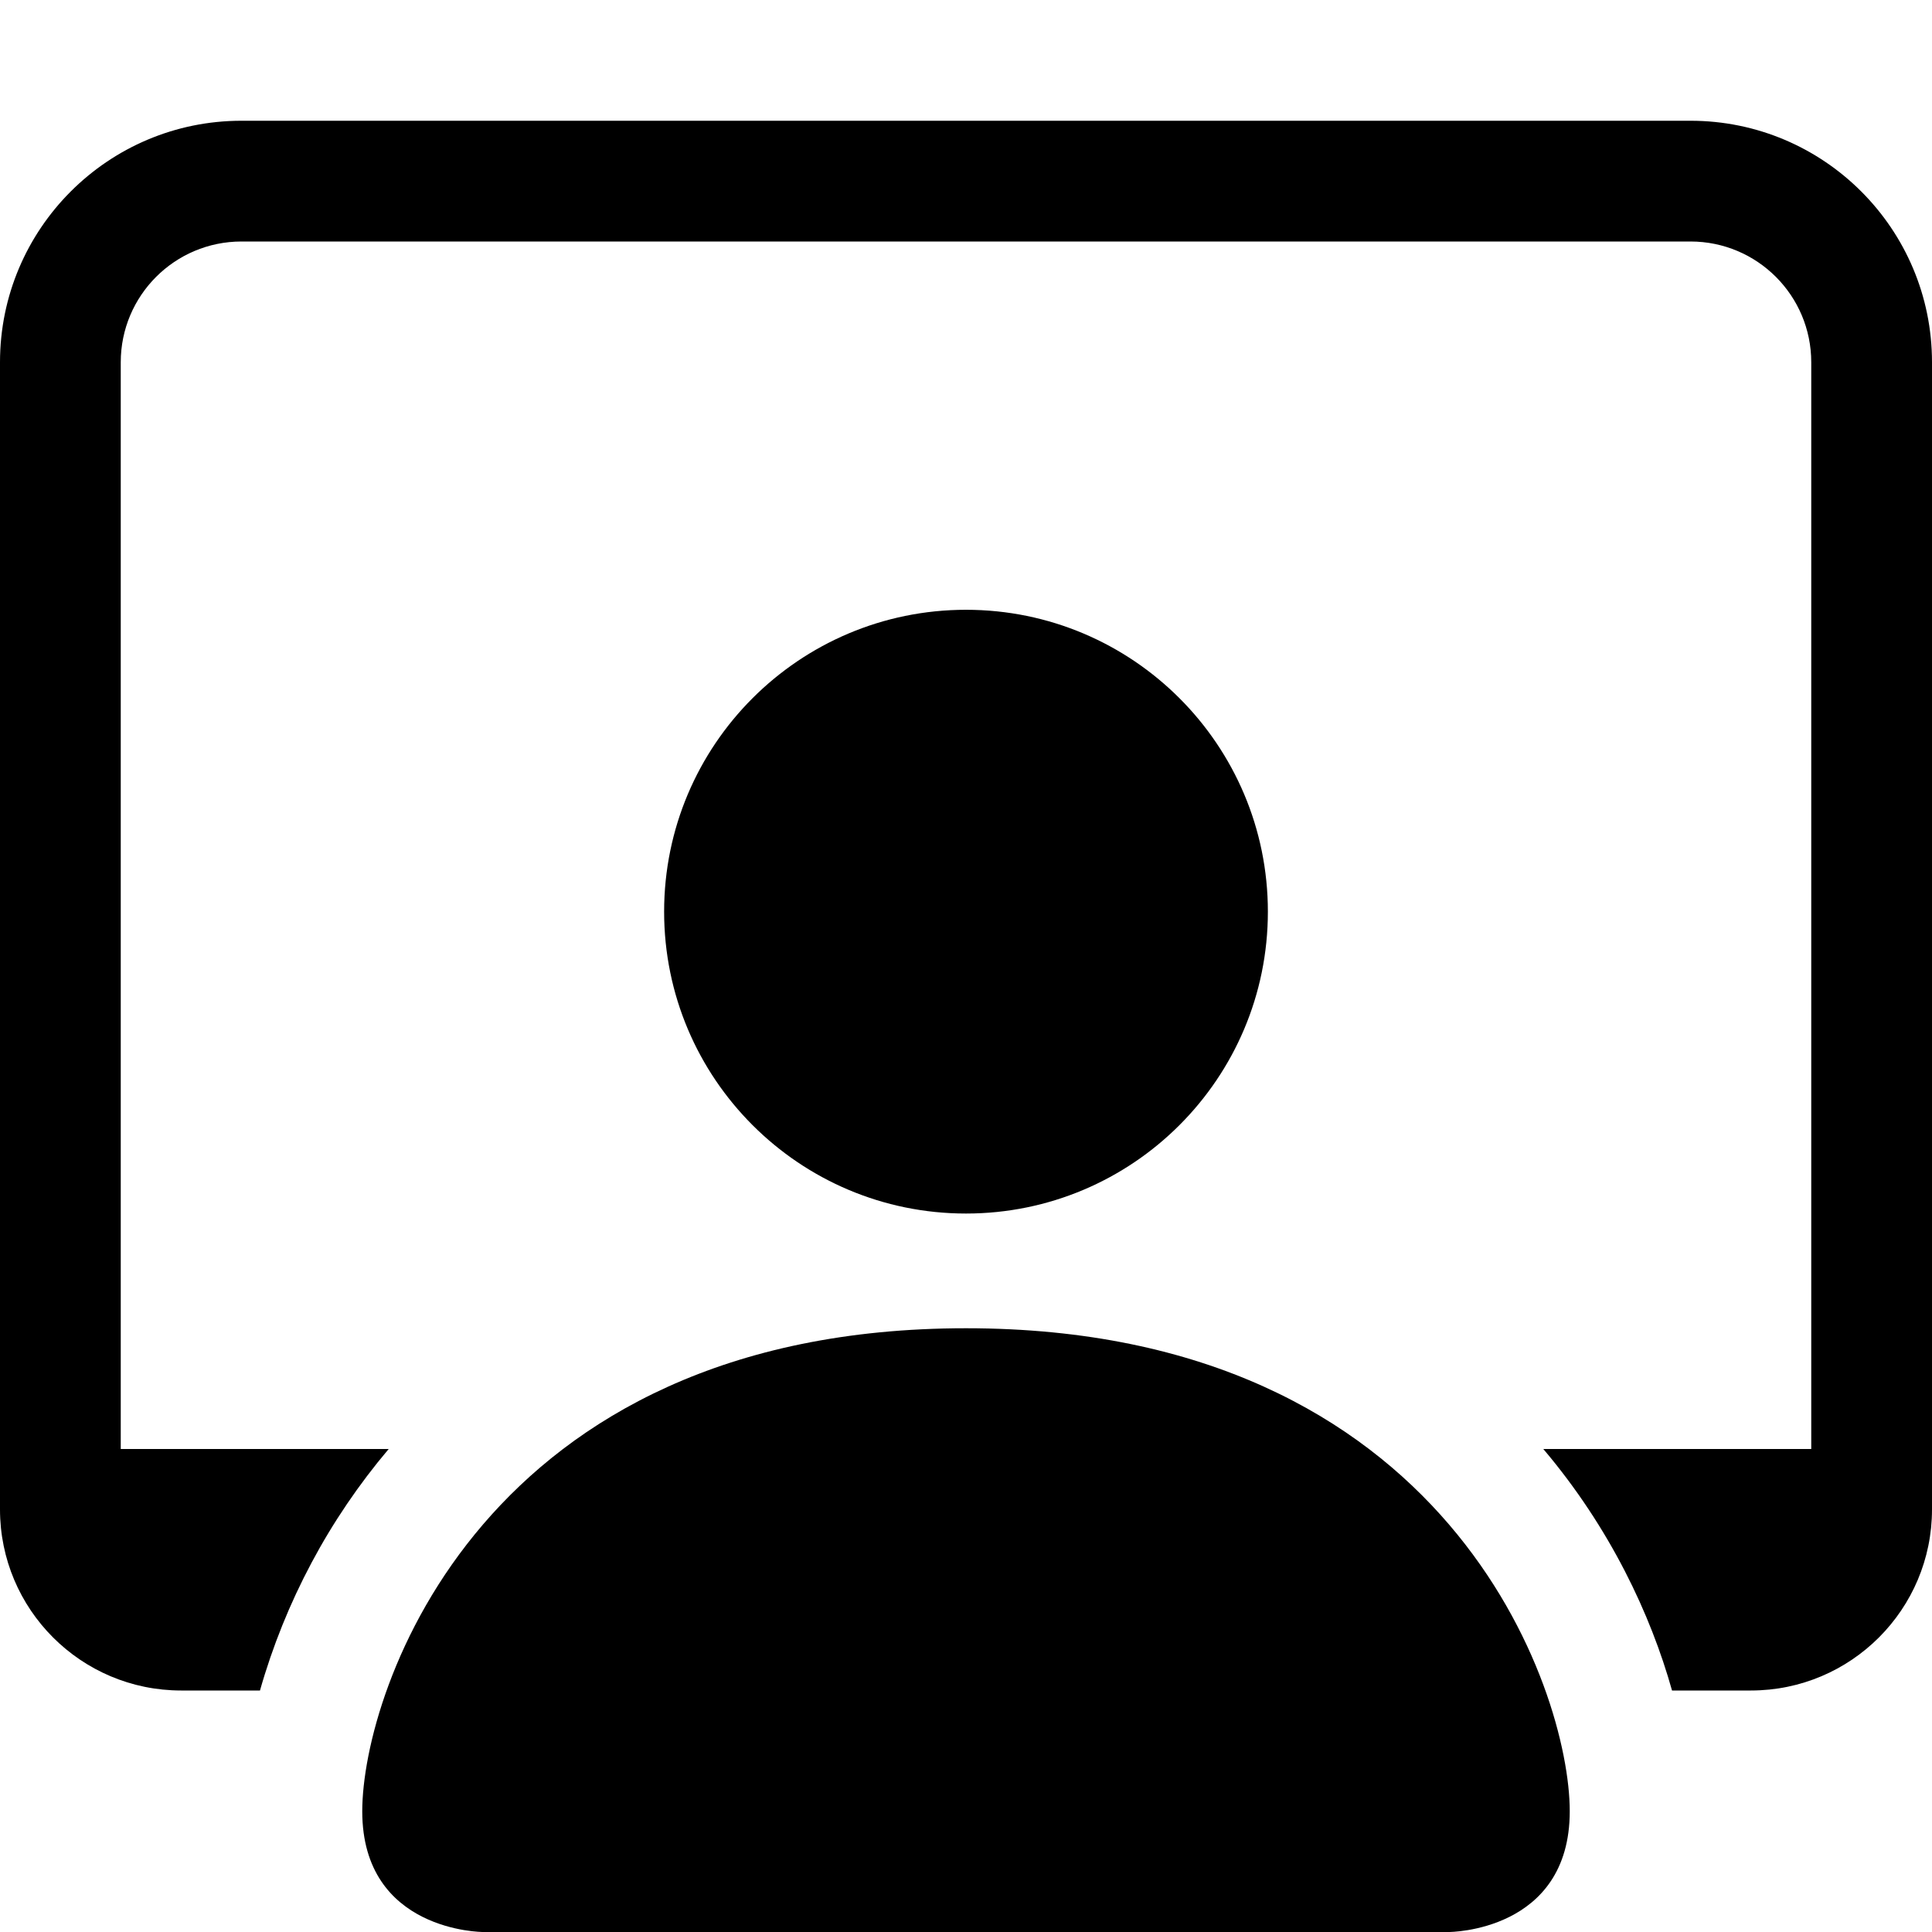
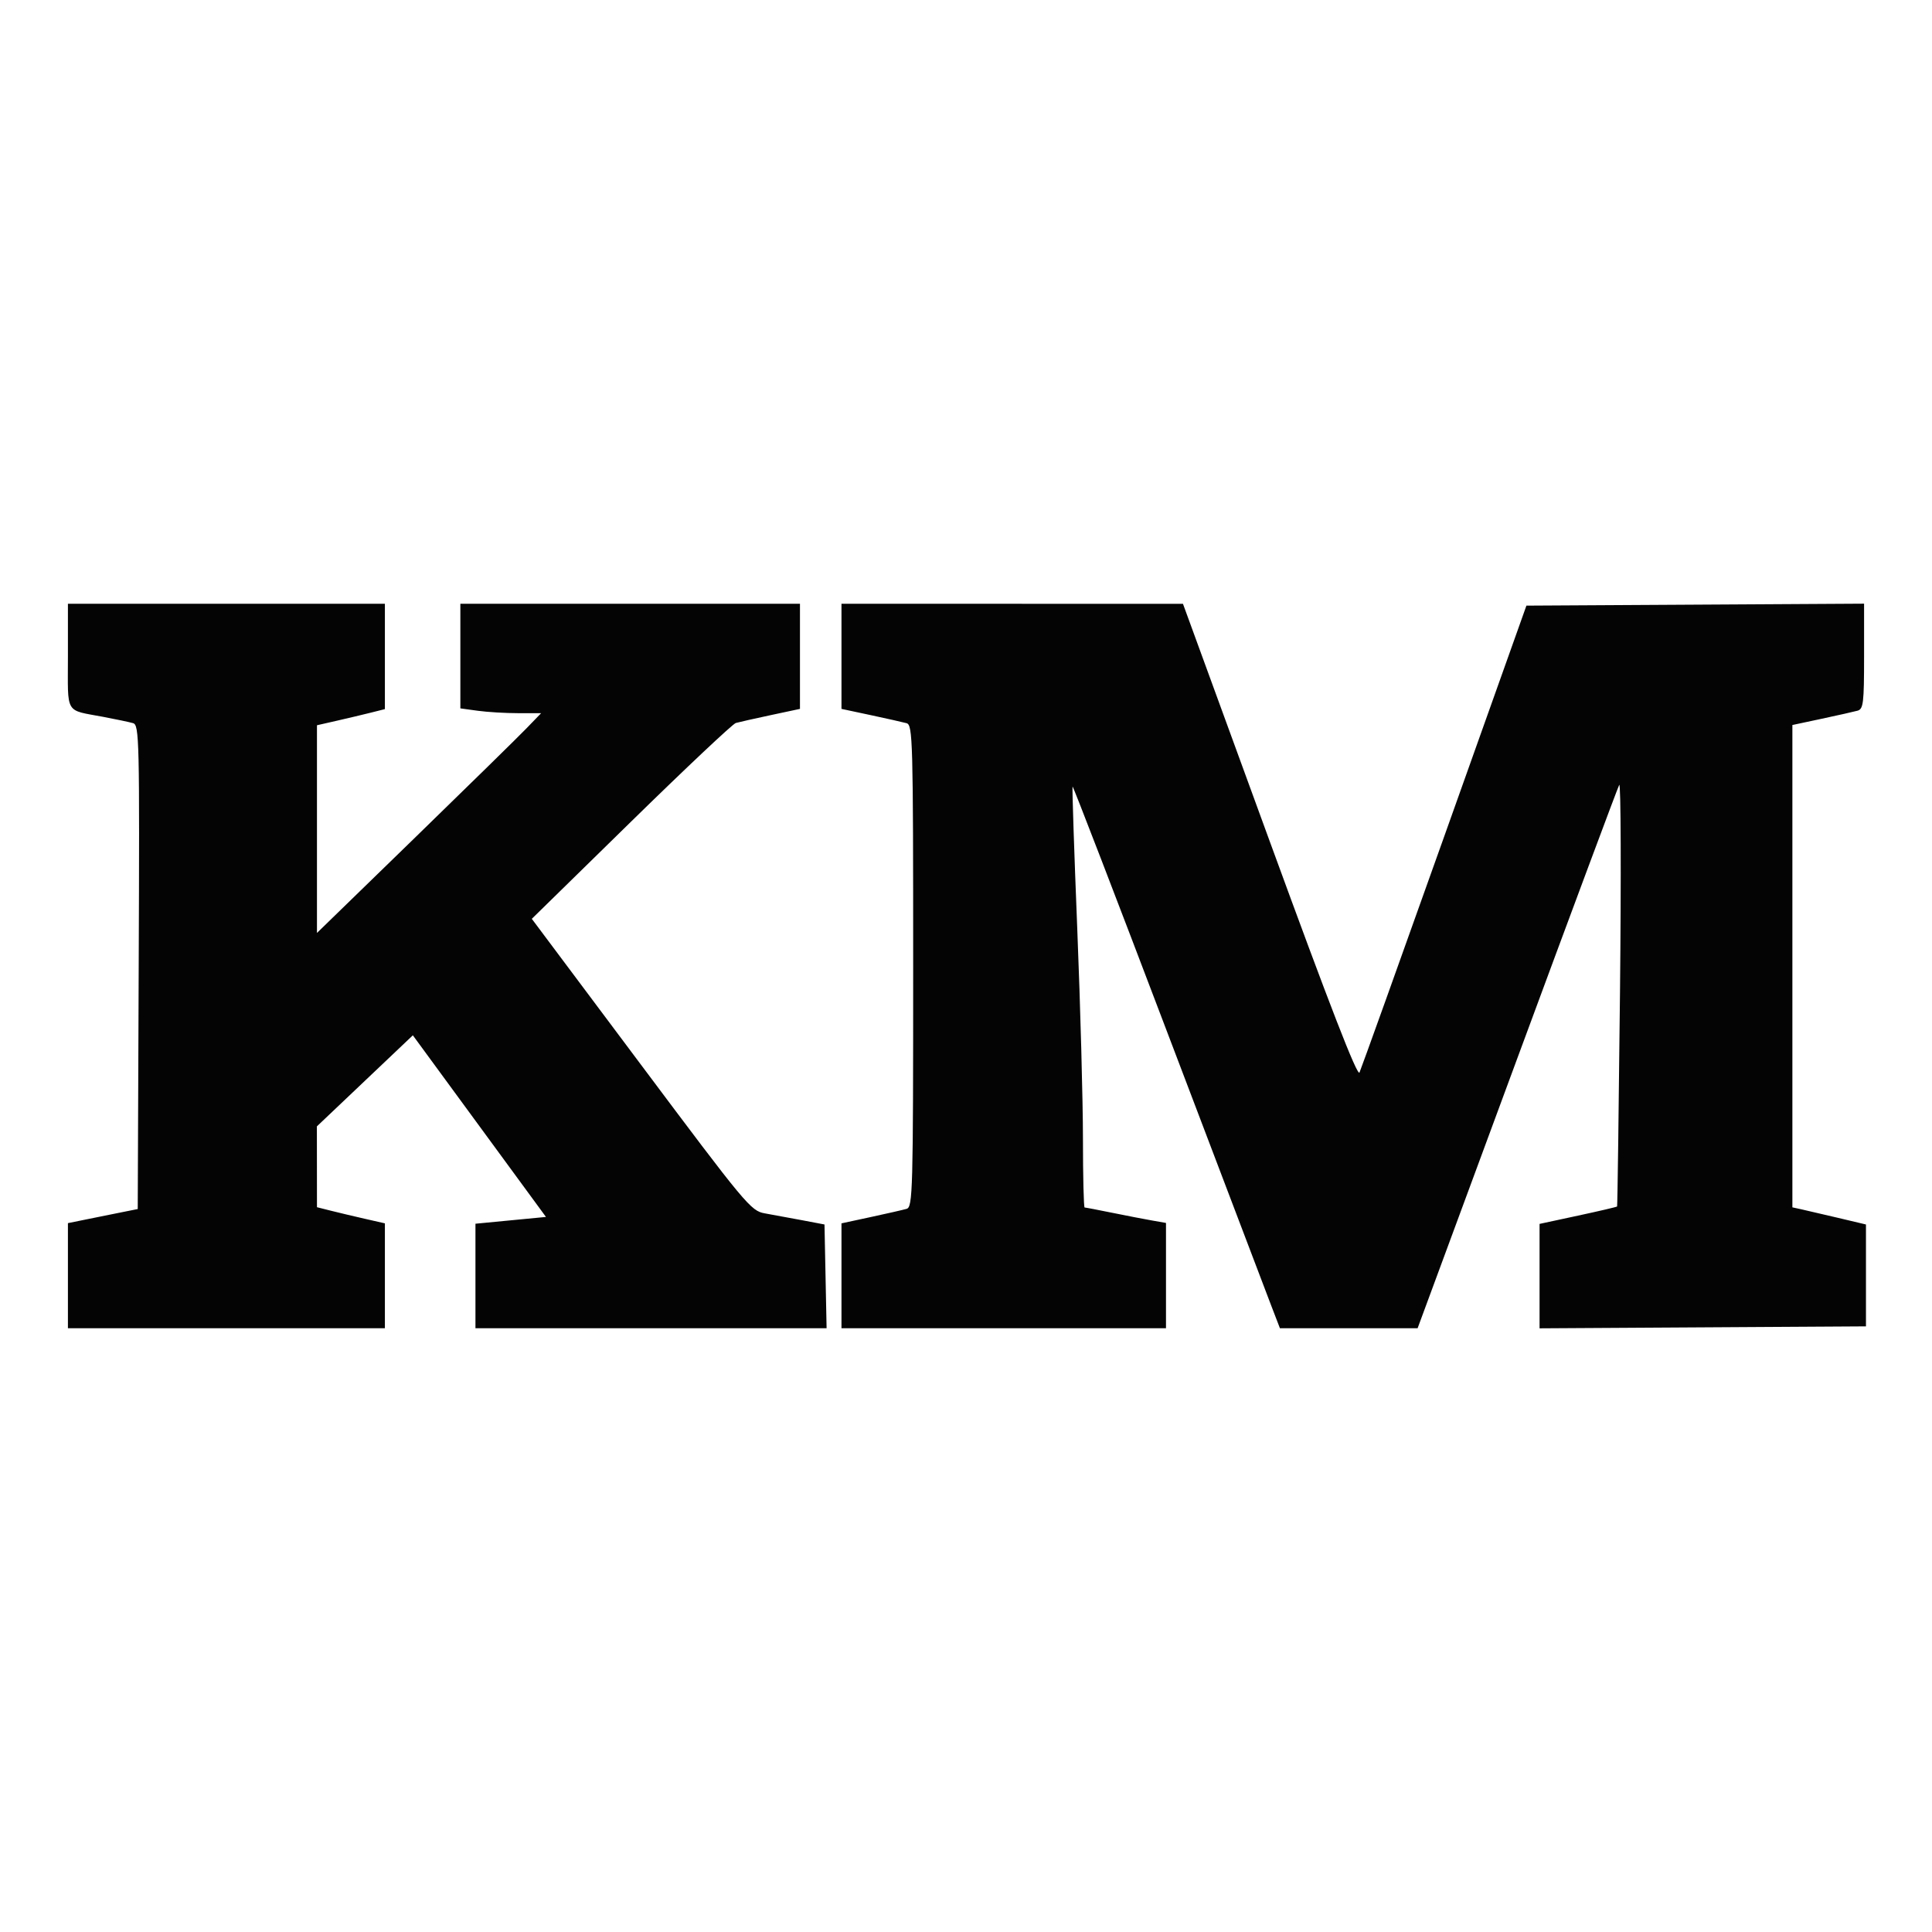
- <svg xmlns="http://www.w3.org/2000/svg" width="16" height="16" fill="currentColor" class="bi bi-person-workspace" viewBox="0 0 16 16">
-   <path d="M4 16s-1 0-1-1 1-4 5-4 5 3 5 4-1 1-1 1H4Zm4-5.95a2.5 2.5 0 1 0 0-5 2.5 2.5 0 0 0 0 5Z" />
-   <path d="M2 1a2 2 0 0 0-2 2v9.5A1.5 1.5 0 0 0 1.5 14h.653a5.373 5.373 0 0 1 1.066-2H1V3a1 1 0 0 1 1-1h12a1 1 0 0 1 1 1v9h-2.219c.554.654.89 1.373 1.066 2h.653a1.5 1.5 0 0 0 1.5-1.5V3a2 2 0 0 0-2-2H2Z" />
+ <svg xmlns="http://www.w3.org/2000/svg" width="512" height="512" viewBox="0 0 512 512" version="1.1">
+   <path d="" stroke="none" fill="#080404" fill-rule="evenodd" />
+   <path d="M 18 173.933 C 18 189.646, 17.036 188.016, 27.500 190 C 30.800 190.626, 34.291 191.363, 35.257 191.639 C 36.914 192.111, 37 195.822, 36.757 256.275 L 36.500 320.411 33 321.110 C 31.075 321.495, 26.913 322.334, 23.750 322.976 L 18 324.142 18 338.071 L 18 352 60 352 L 102 352 102 338.100 L 102 324.199 96.750 323.005 C 93.862 322.348, 89.813 321.386, 87.750 320.867 L 84 319.923 83.989 309.211 L 83.978 298.500 96.693 286.435 L 109.409 274.370 127.047 298.435 L 144.685 322.500 135.342 323.400 L 126 324.299 126 338.150 L 126 352 172.528 352 L 219.056 352 218.778 338.250 L 218.500 324.500 212.500 323.360 C 209.200 322.733, 204.777 321.919, 202.671 321.550 C 198.995 320.907, 197.676 319.323, 169.888 282.190 L 140.934 243.500 167.217 217.763 C 181.673 203.607, 194.175 191.833, 195 191.598 C 195.825 191.364, 199.987 190.427, 204.250 189.517 L 212 187.864 212 173.932 L 212 160 167 160 L 122 160 122 173.864 L 122 187.728 126.640 188.364 C 129.191 188.714, 134.008 189, 137.343 189 L 143.406 189 139.453 193.087 C 137.279 195.334, 123.912 208.438, 109.750 222.206 L 84 247.239 84 219.719 L 84 192.199 89.250 191.005 C 92.138 190.348, 96.188 189.386, 98.250 188.867 L 102 187.923 102 173.961 L 102 160 60 160 L 18 160 18 173.933 M 223 173.932 L 223 187.864 230.750 189.517 C 235.012 190.427, 239.287 191.388, 240.250 191.653 C 241.893 192.105, 242 196.026, 242 256 C 242 315.968, 241.893 319.896, 240.250 320.363 C 239.287 320.637, 235.012 321.613, 230.750 322.531 L 223 324.201 223 338.100 L 223 352 266 352 L 309 352 309 338.045 L 309 324.091 305.250 323.433 C 303.188 323.071, 298.433 322.151, 294.685 321.388 C 290.936 320.624, 287.674 320, 287.435 320 C 287.196 320, 286.997 311.788, 286.993 301.750 C 286.989 291.712, 286.310 266.666, 285.484 246.092 C 284.659 225.517, 284.100 208.573, 284.242 208.437 C 284.384 208.302, 295.725 237.736, 309.444 273.846 C 323.163 309.956, 335.469 342.313, 336.791 345.750 L 339.194 352 357.437 352 L 375.679 352 401.998 280.750 C 416.474 241.563, 428.675 208.825, 429.111 208 C 429.548 207.175, 429.640 231.925, 429.315 263 C 428.990 294.075, 428.644 319.604, 428.547 319.731 C 428.450 319.859, 423.787 320.949, 418.185 322.155 L 408 324.346 408 338.184 L 408 352.021 451.250 351.761 L 494.500 351.500 494.500 338 L 494.500 324.500 487 322.719 C 482.875 321.739, 478.488 320.718, 477.250 320.450 L 475 319.962 475 256.049 L 475 192.136 482.750 190.483 C 487.012 189.573, 491.288 188.612, 492.250 188.347 C 493.810 187.918, 494 186.351, 494 173.922 L 494 159.979 449.258 160.240 L 404.516 160.500 382.789 221.500 C 370.839 255.050, 360.710 283.275, 360.281 284.223 C 359.738 285.420, 352.484 266.740, 336.500 222.983 L 313.500 160.021 268.250 160.010 L 223 160 223 173.932" stroke="none" fill="#040404" fill-rule="evenodd" />
</svg>
